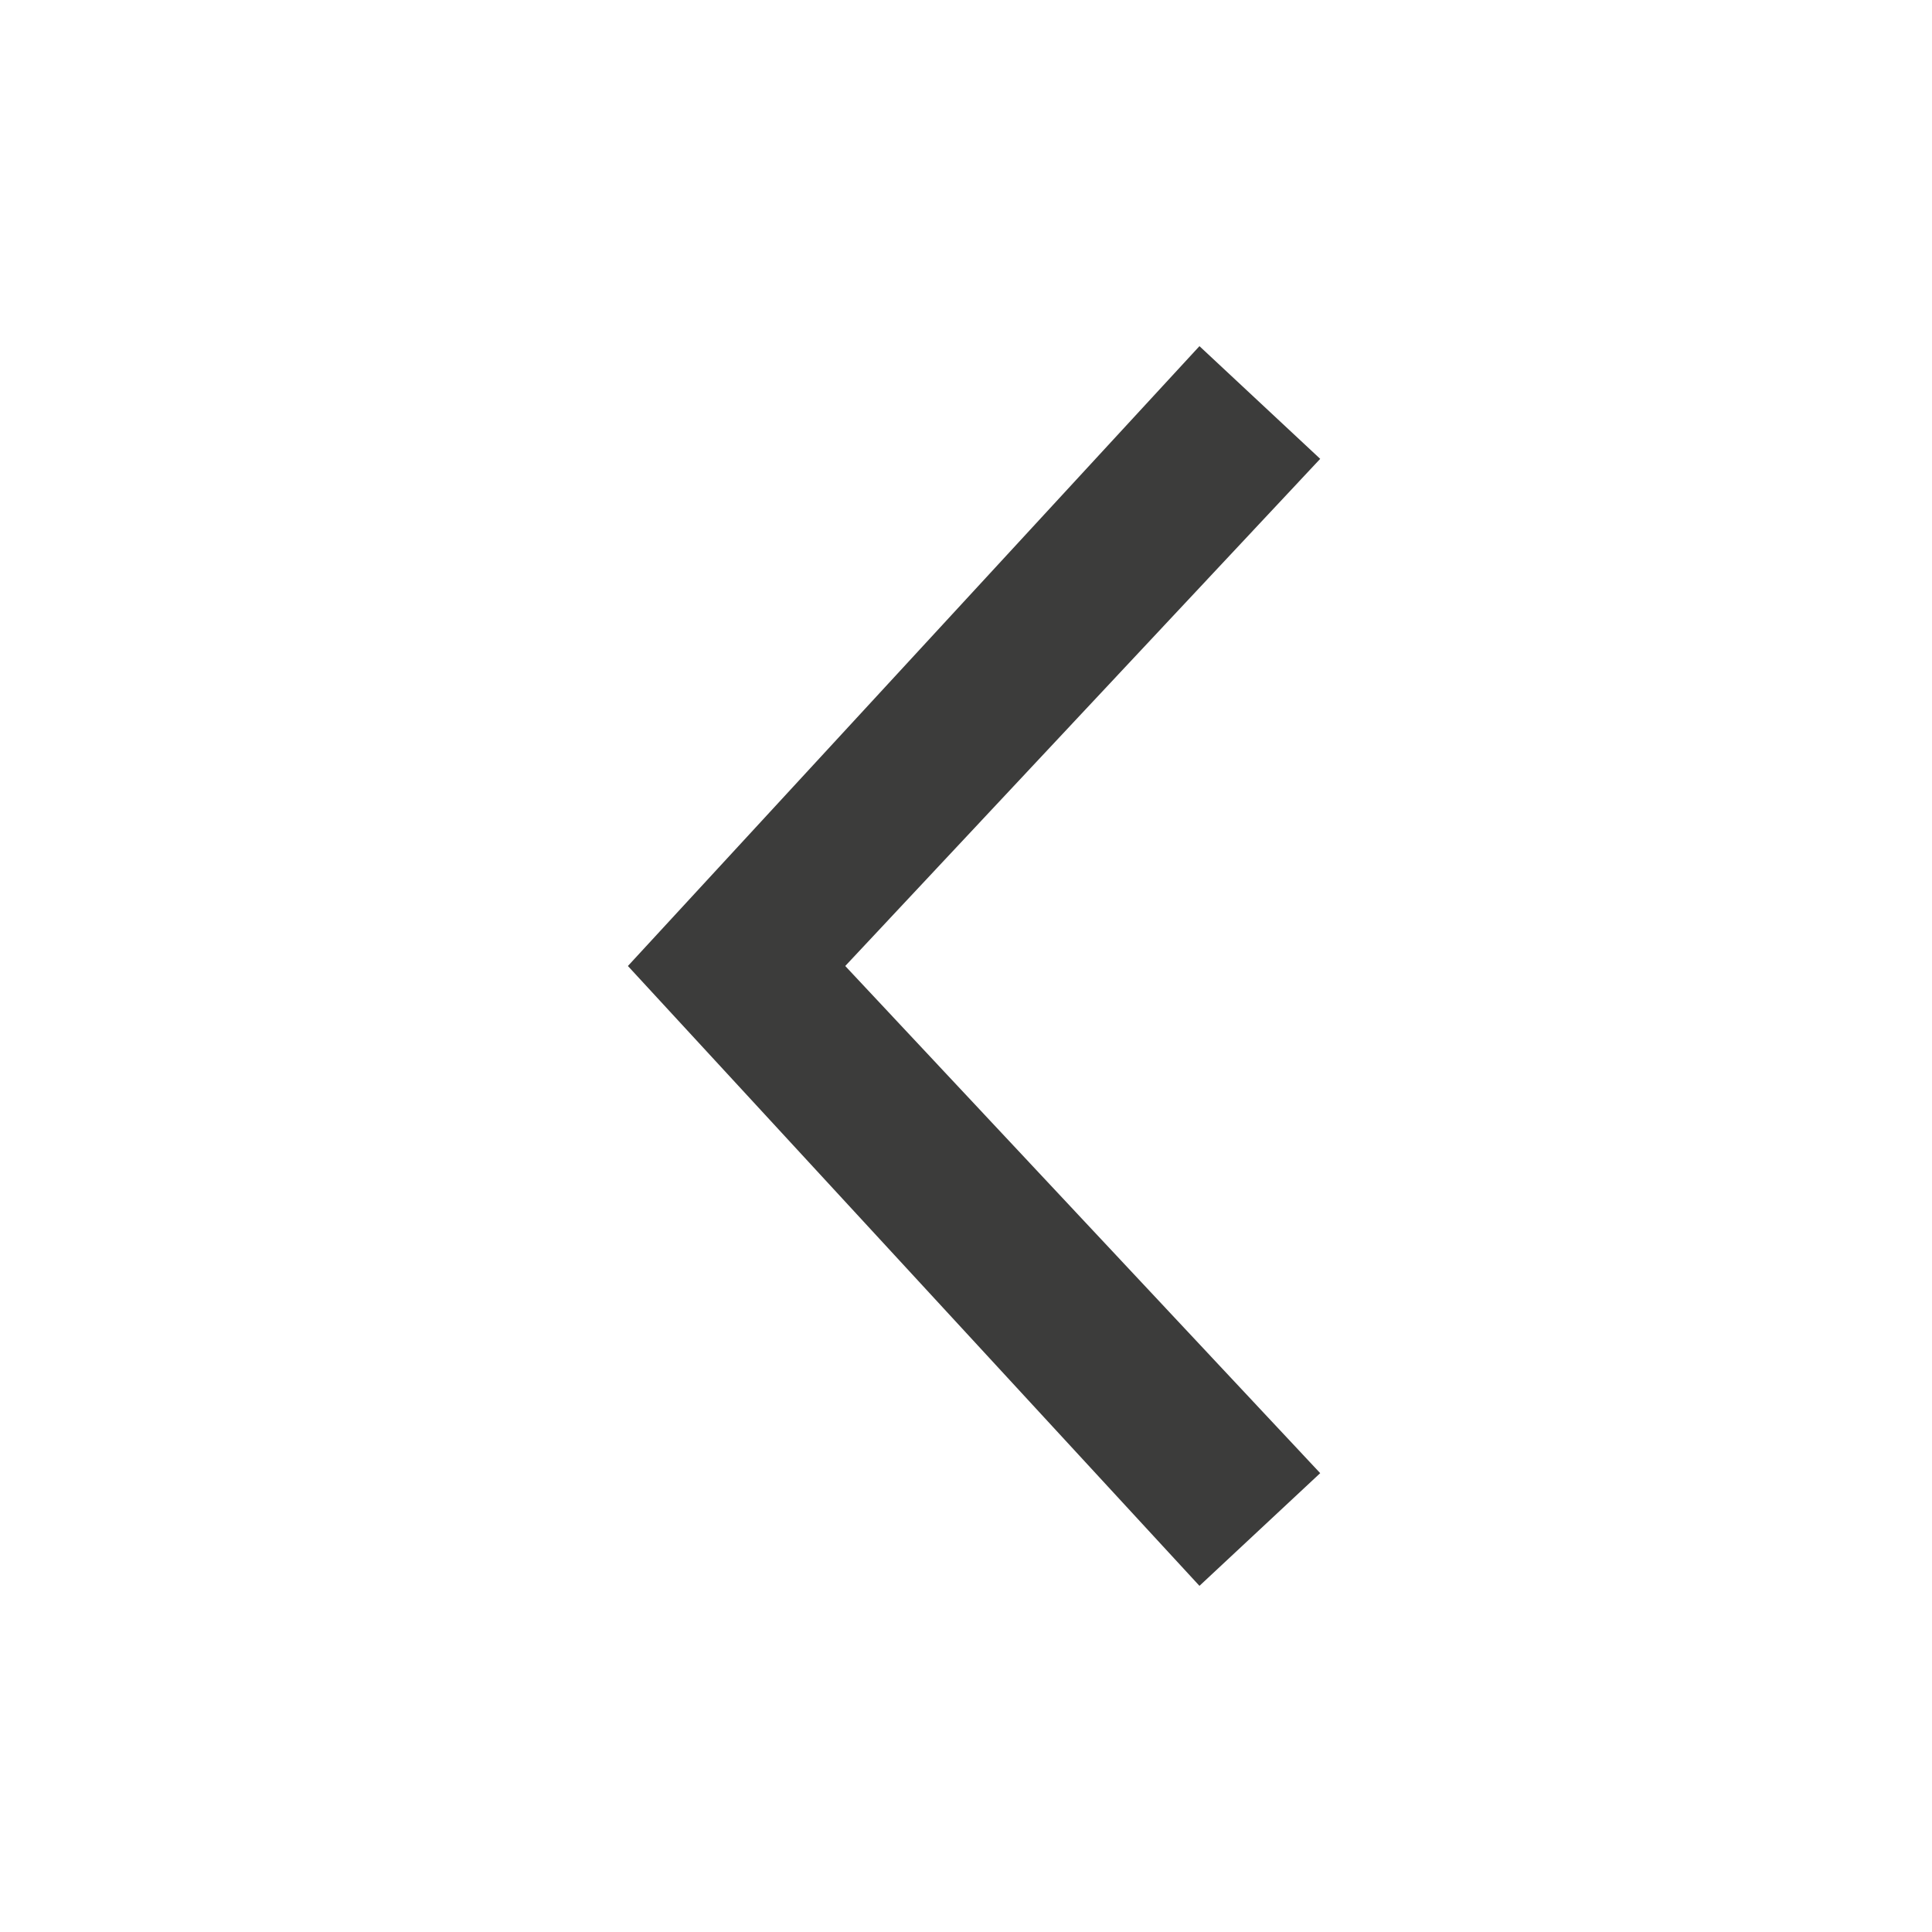
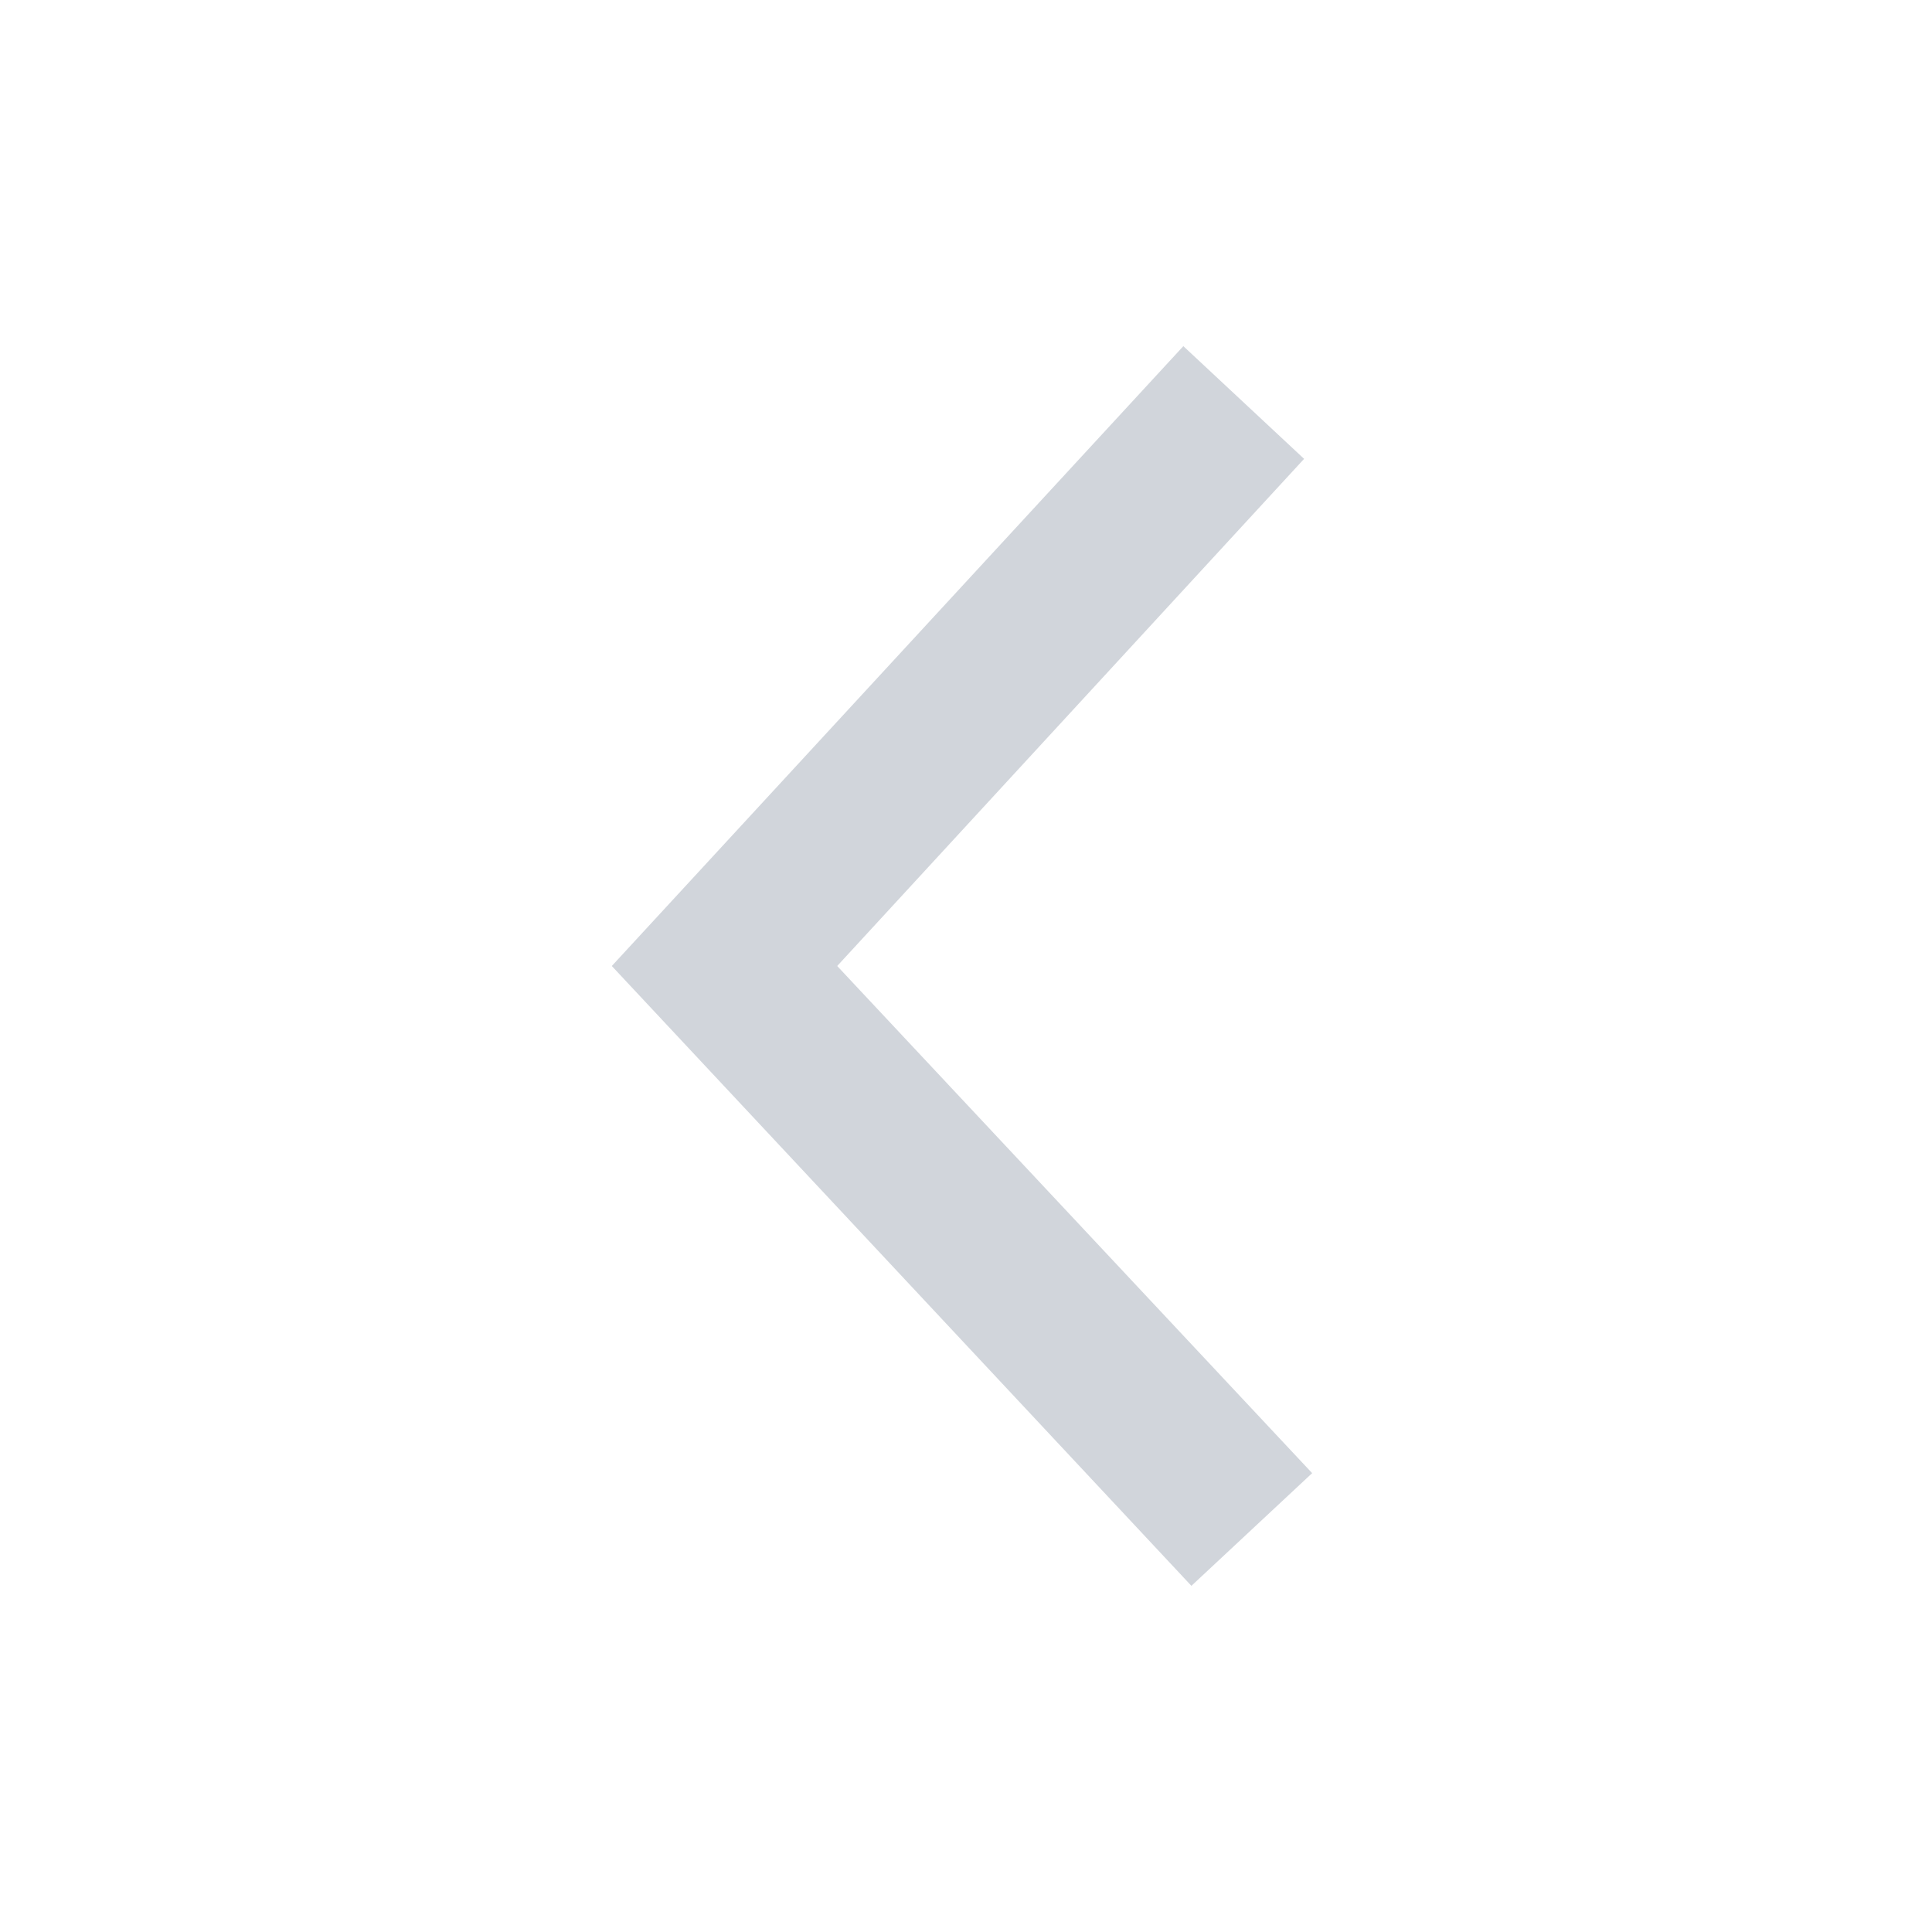
<svg xmlns="http://www.w3.org/2000/svg" version="1.1" id="Layer_1" x="0px" y="0px" viewBox="0 0 24 24" style="enable-background:new 0 0 24 24;" xml:space="preserve">
  <style type="text/css">
- 	.st0{fill:none;}
- 	.st1{fill:#3C3C3B;}
+ 	.st0{fill:#D1D5DB;}
</style>
-   <g id="Artboard">
-     <g id="ic-arrow-right">
-       <g id="ic_chevron_right">
-         <polygon id="Rectangle_4407" class="st0" points="0,24 0,0 24,0 24,24    " />
-         <polygon id="Path_18879" class="st1" points="7.8,12 14.9,19.7 16.4,18.3 10.5,12 16.4,5.7 14.9,4.3    " />
-       </g>
-     </g>
-   </g>
+   <path id="Path_18879" class="st0" d="M7.6,12l7.1-7.7l1.5,1.4L10.4,12l5.9,6.3l-1.5,1.4L7.6,12z" />
</svg>
